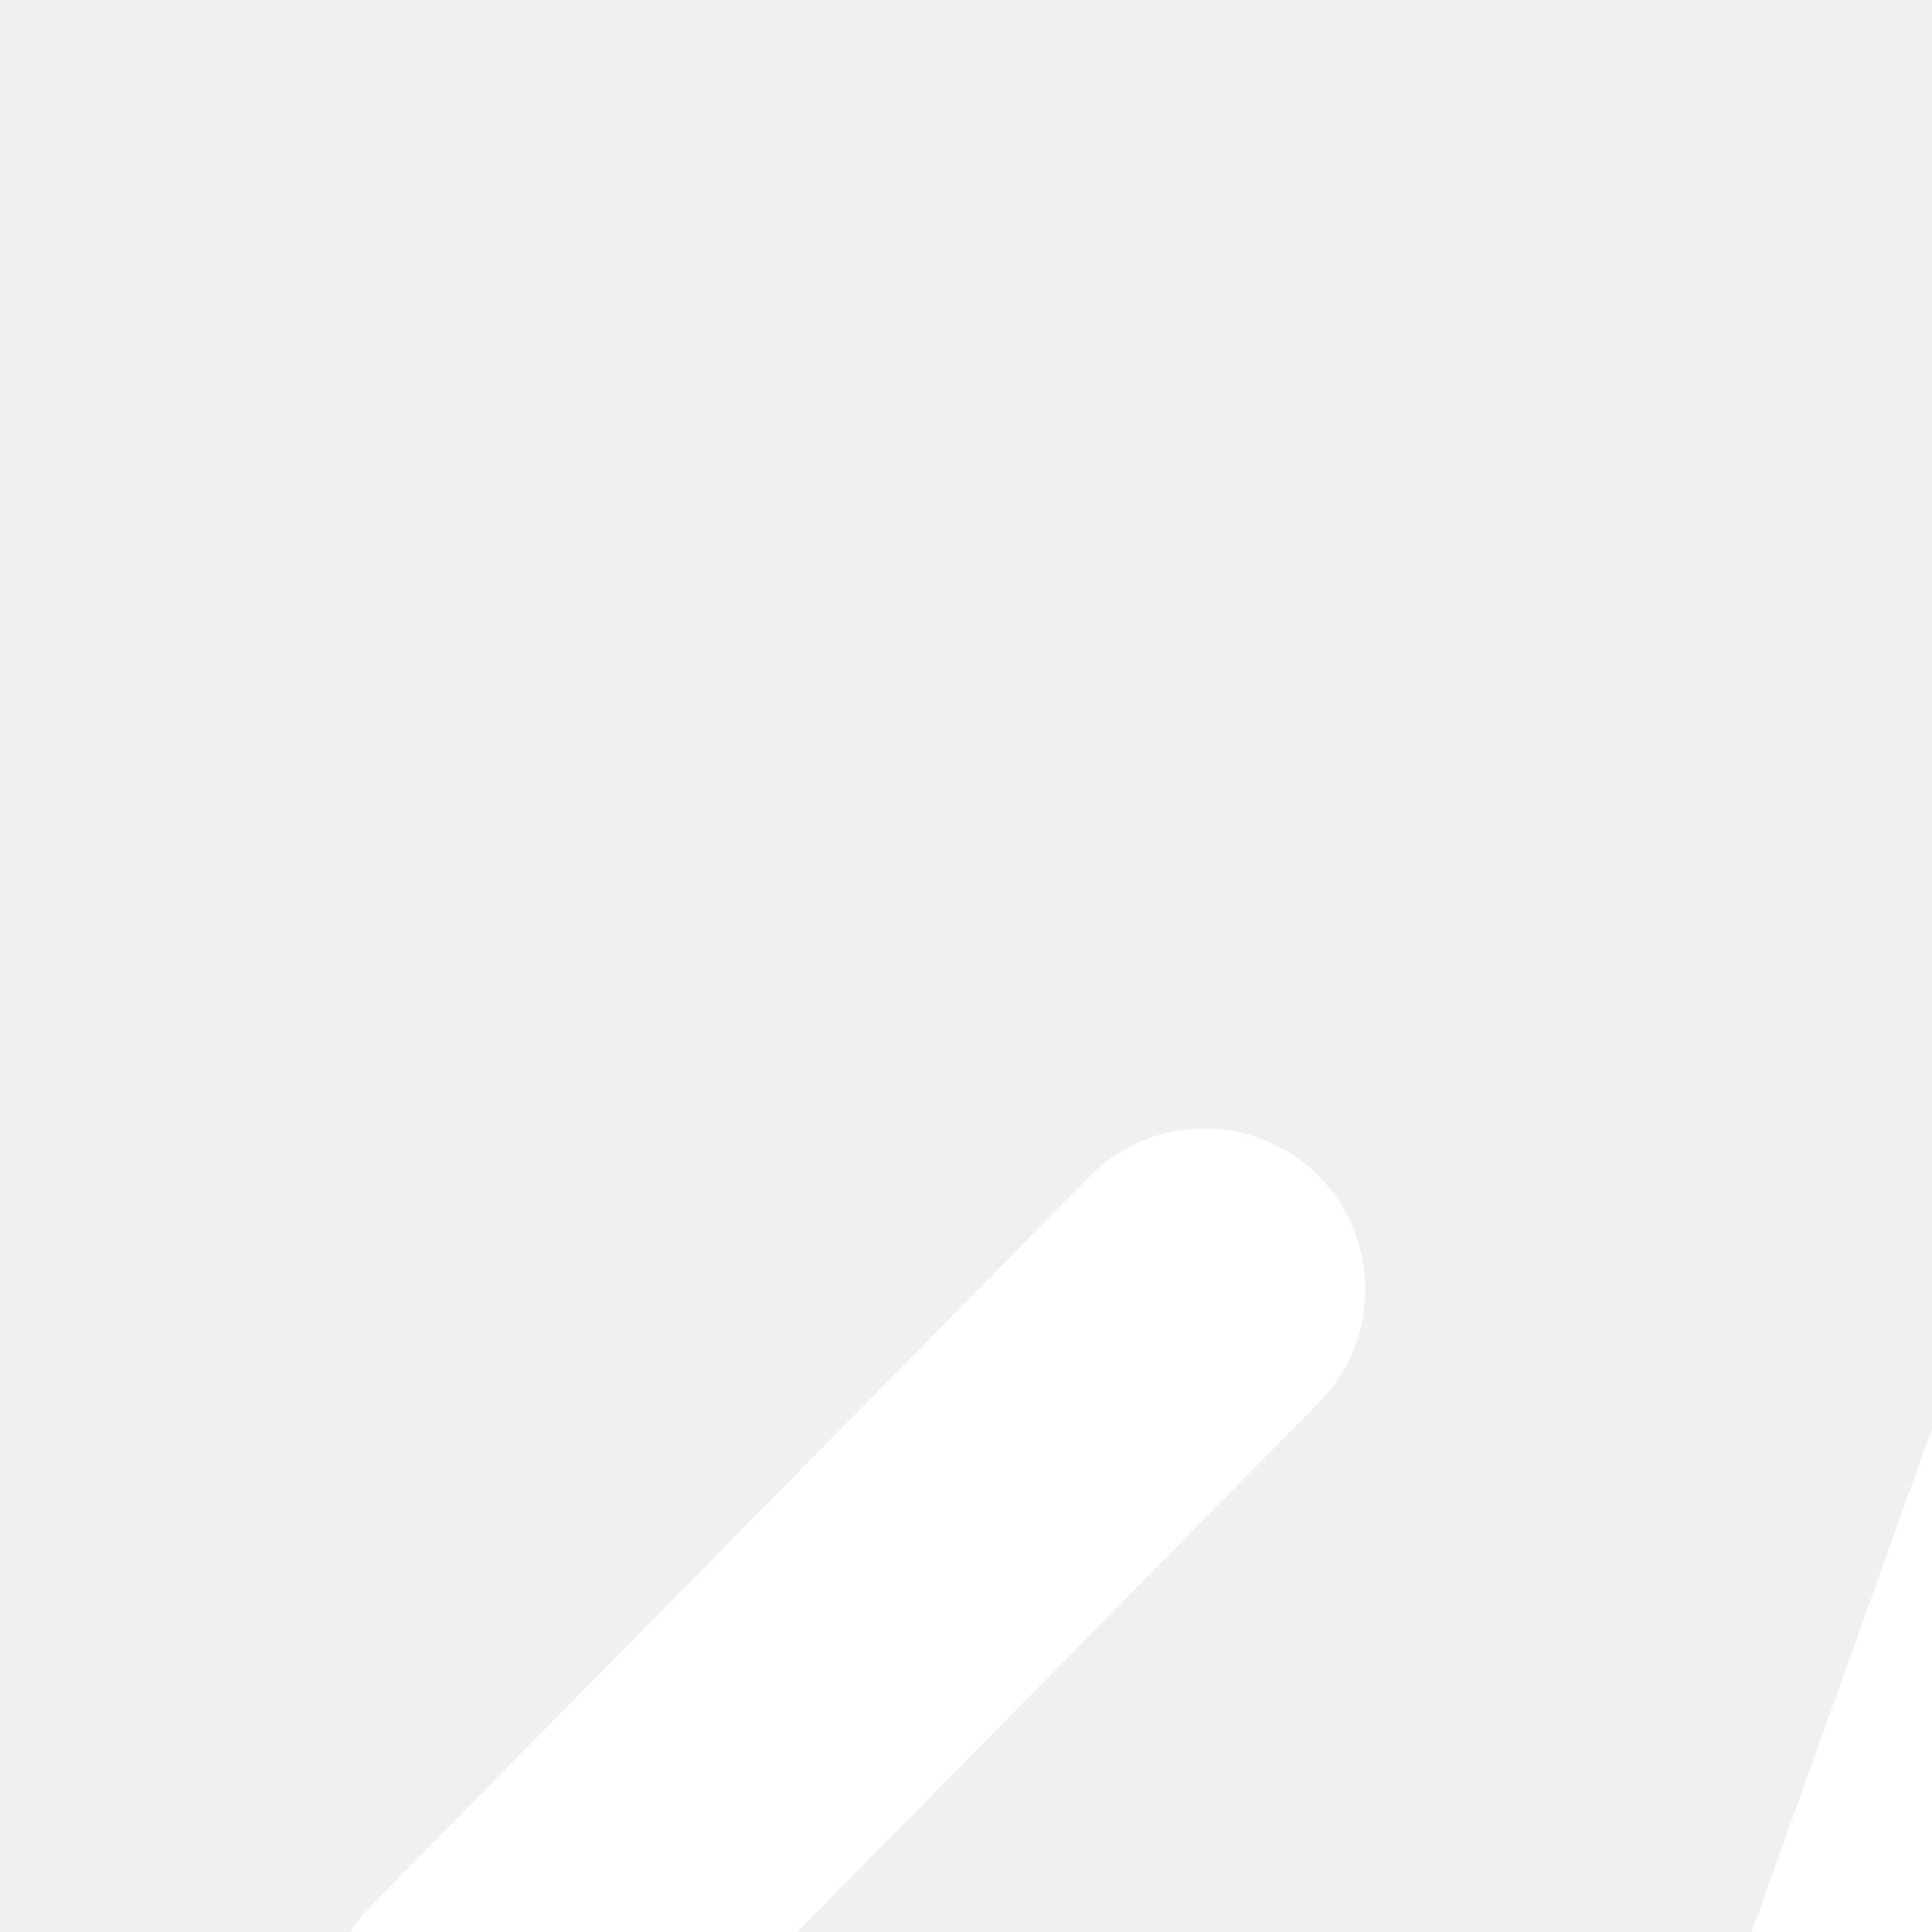
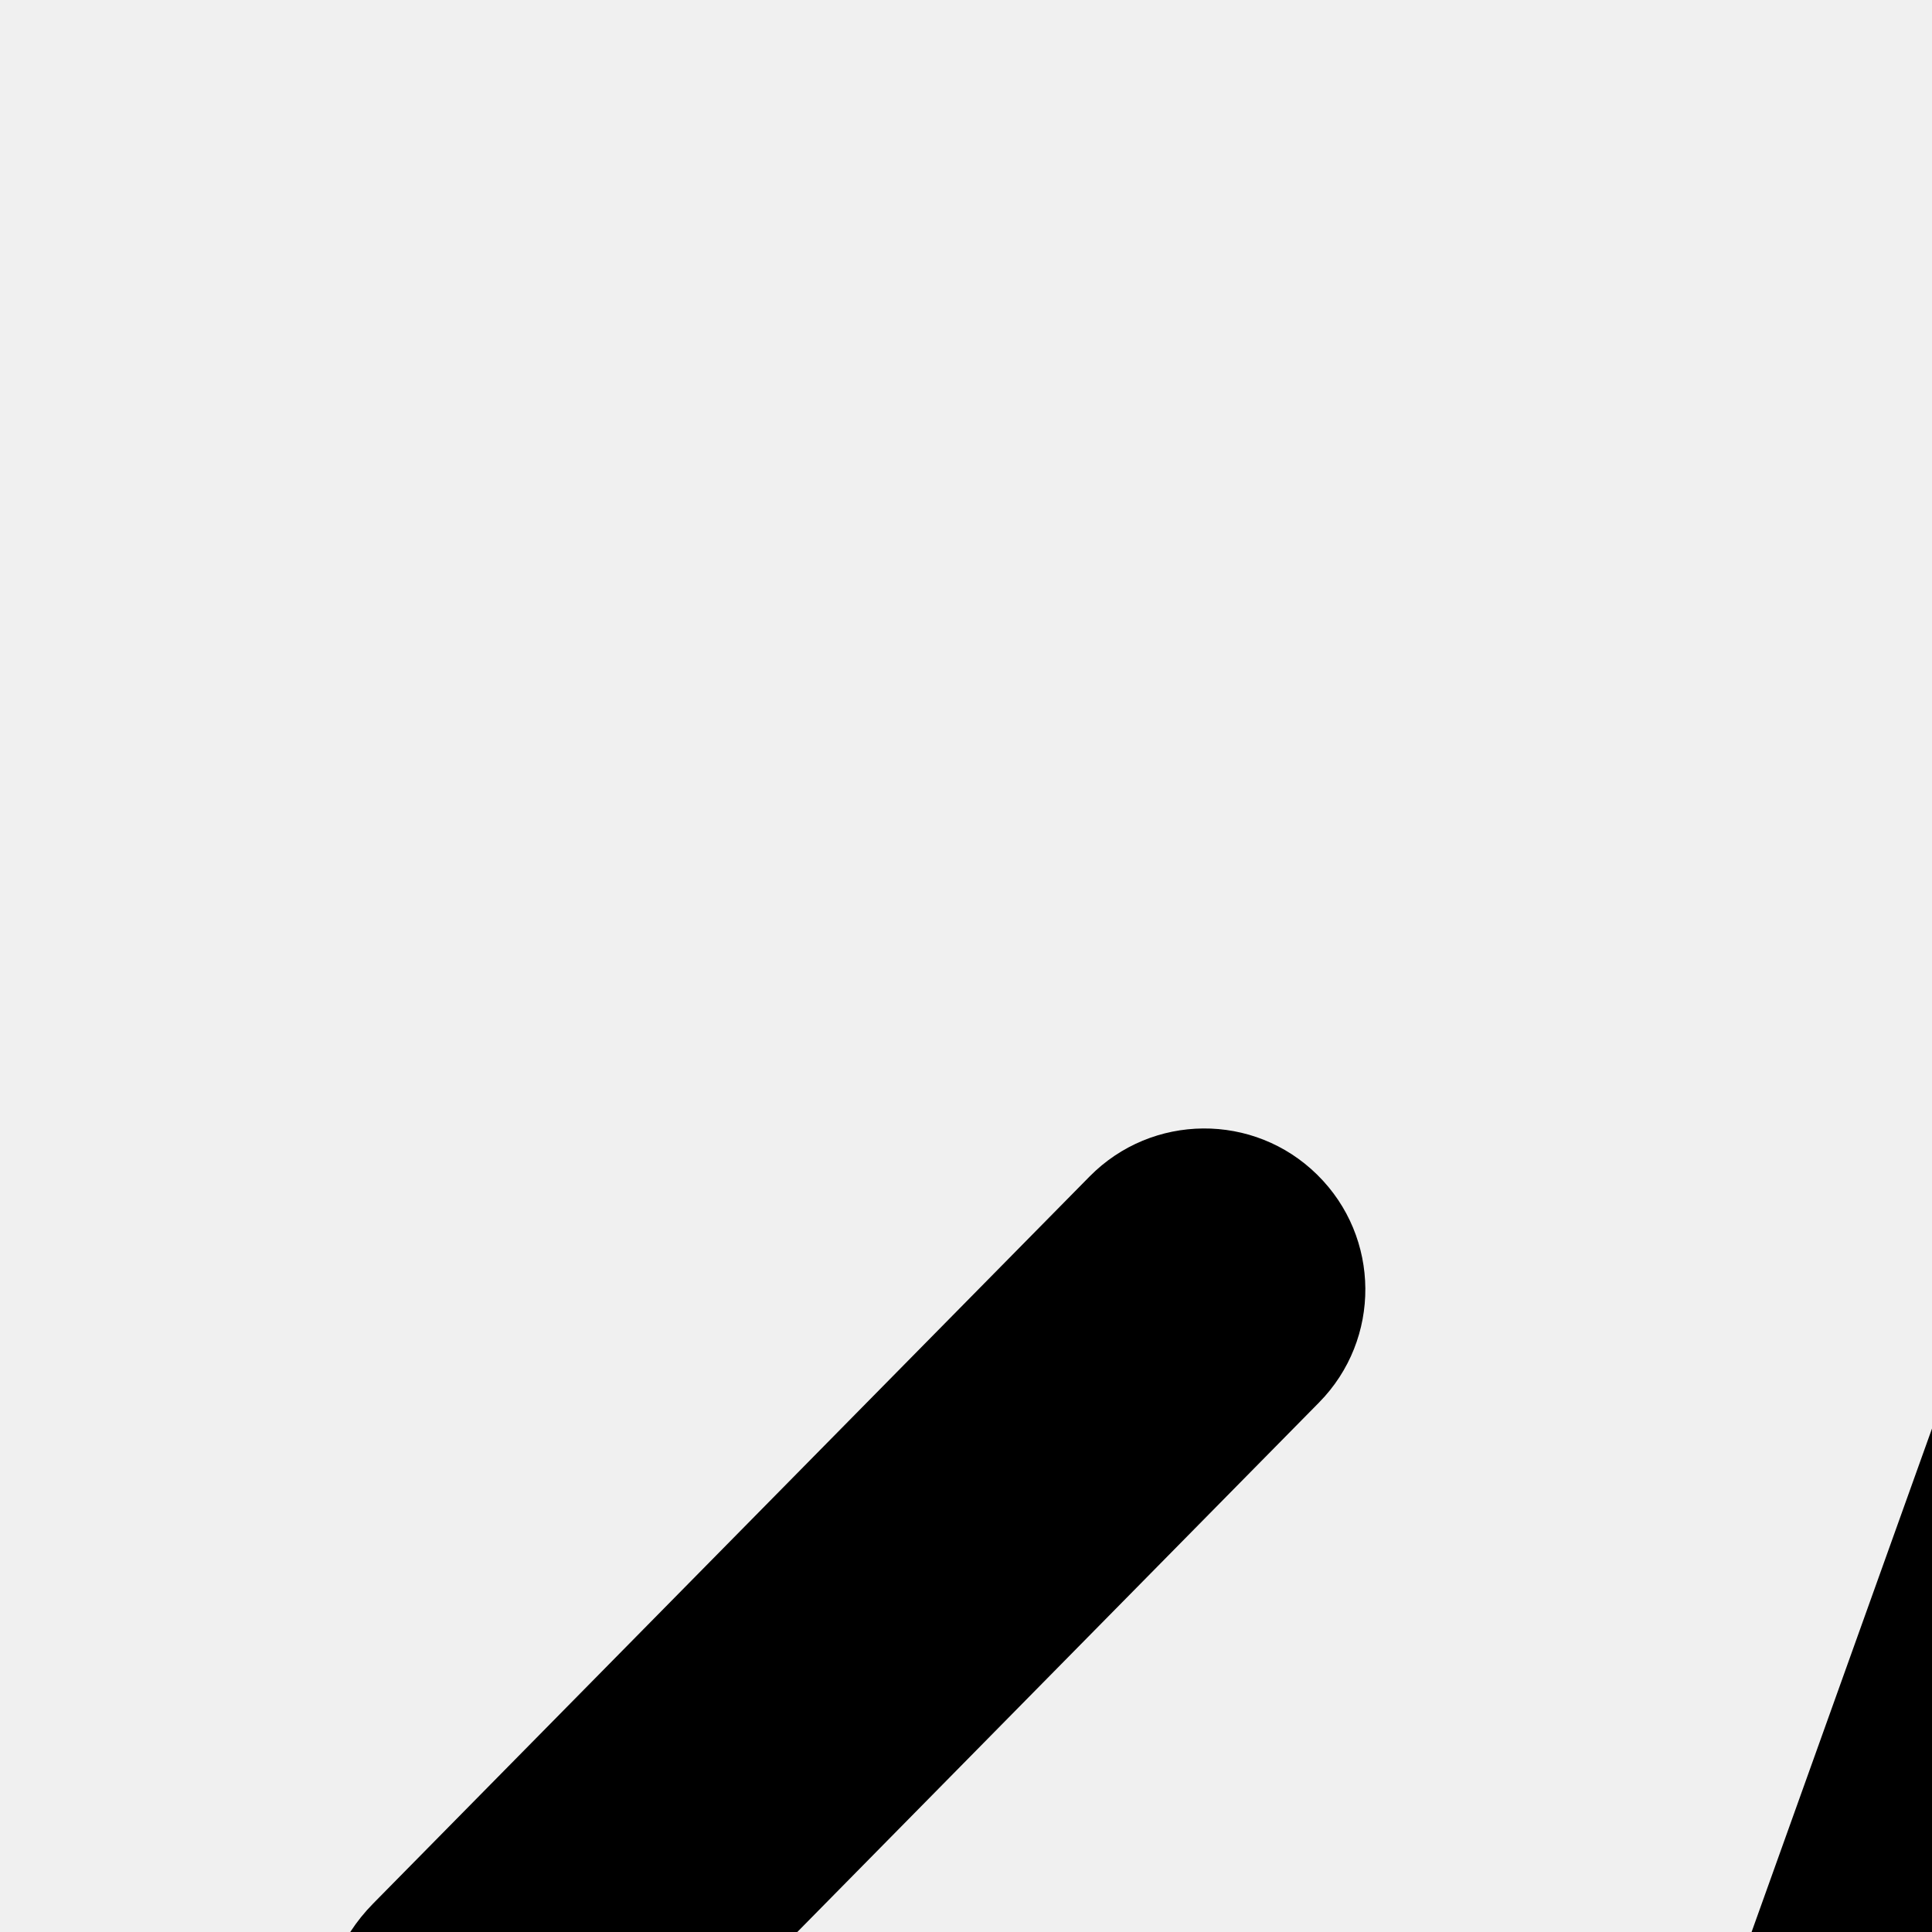
<svg xmlns="http://www.w3.org/2000/svg" width="12" height="12" viewBox="0 0 12 12">
-   <path fill-rule="evenodd" clip-rule="evenodd" d="M14.671 7.349C14.857 6.83 14.588 6.253 14.07 6.062C13.552 5.871 12.981 6.137 12.794 6.657L8.948 17.39C8.762 17.91 9.031 18.486 9.549 18.678C10.067 18.869 10.638 18.602 10.825 18.082L14.671 7.349ZM8.182 7.297C8.576 7.685 8.58 8.318 8.193 8.711L4.364 12.597L8.193 16.482C8.58 16.875 8.576 17.508 8.182 17.896C7.789 18.284 7.156 18.279 6.768 17.886L2.317 13.369C1.894 12.94 1.894 12.253 2.317 11.824L6.768 7.307C7.156 6.914 7.789 6.909 8.182 7.297ZM15.82 7.297C15.426 7.685 15.422 8.318 15.809 8.711L19.638 12.597L15.809 16.482C15.422 16.875 15.426 17.508 15.82 17.896C16.213 18.284 16.846 18.279 17.234 17.886L21.685 13.369C22.107 12.94 22.107 12.253 21.685 11.824L17.234 7.307C16.846 6.914 16.213 6.909 15.82 7.297Z" fill="white" />
+   <path fill-rule="evenodd" clip-rule="evenodd" d="M14.671 7.349C14.857 6.83 14.588 6.253 14.07 6.062C13.552 5.871 12.981 6.137 12.794 6.657L8.948 17.39C8.762 17.91 9.031 18.486 9.549 18.678C10.067 18.869 10.638 18.602 10.825 18.082L14.671 7.349ZM8.182 7.297C8.576 7.685 8.58 8.318 8.193 8.711L4.364 12.597L8.193 16.482C8.58 16.875 8.576 17.508 8.182 17.896C7.789 18.284 7.156 18.279 6.768 17.886L2.317 13.369C1.894 12.94 1.894 12.253 2.317 11.824L6.768 7.307C7.156 6.914 7.789 6.909 8.182 7.297ZM15.82 7.297C15.426 7.685 15.422 8.318 15.809 8.711L19.638 12.597L15.809 16.482C15.422 16.875 15.426 17.508 15.82 17.896C16.213 18.284 16.846 18.279 17.234 17.886L21.685 13.369C22.107 12.94 22.107 12.253 21.685 11.824L17.234 7.307C16.846 6.914 16.213 6.909 15.82 7.297Z" />
</svg>
